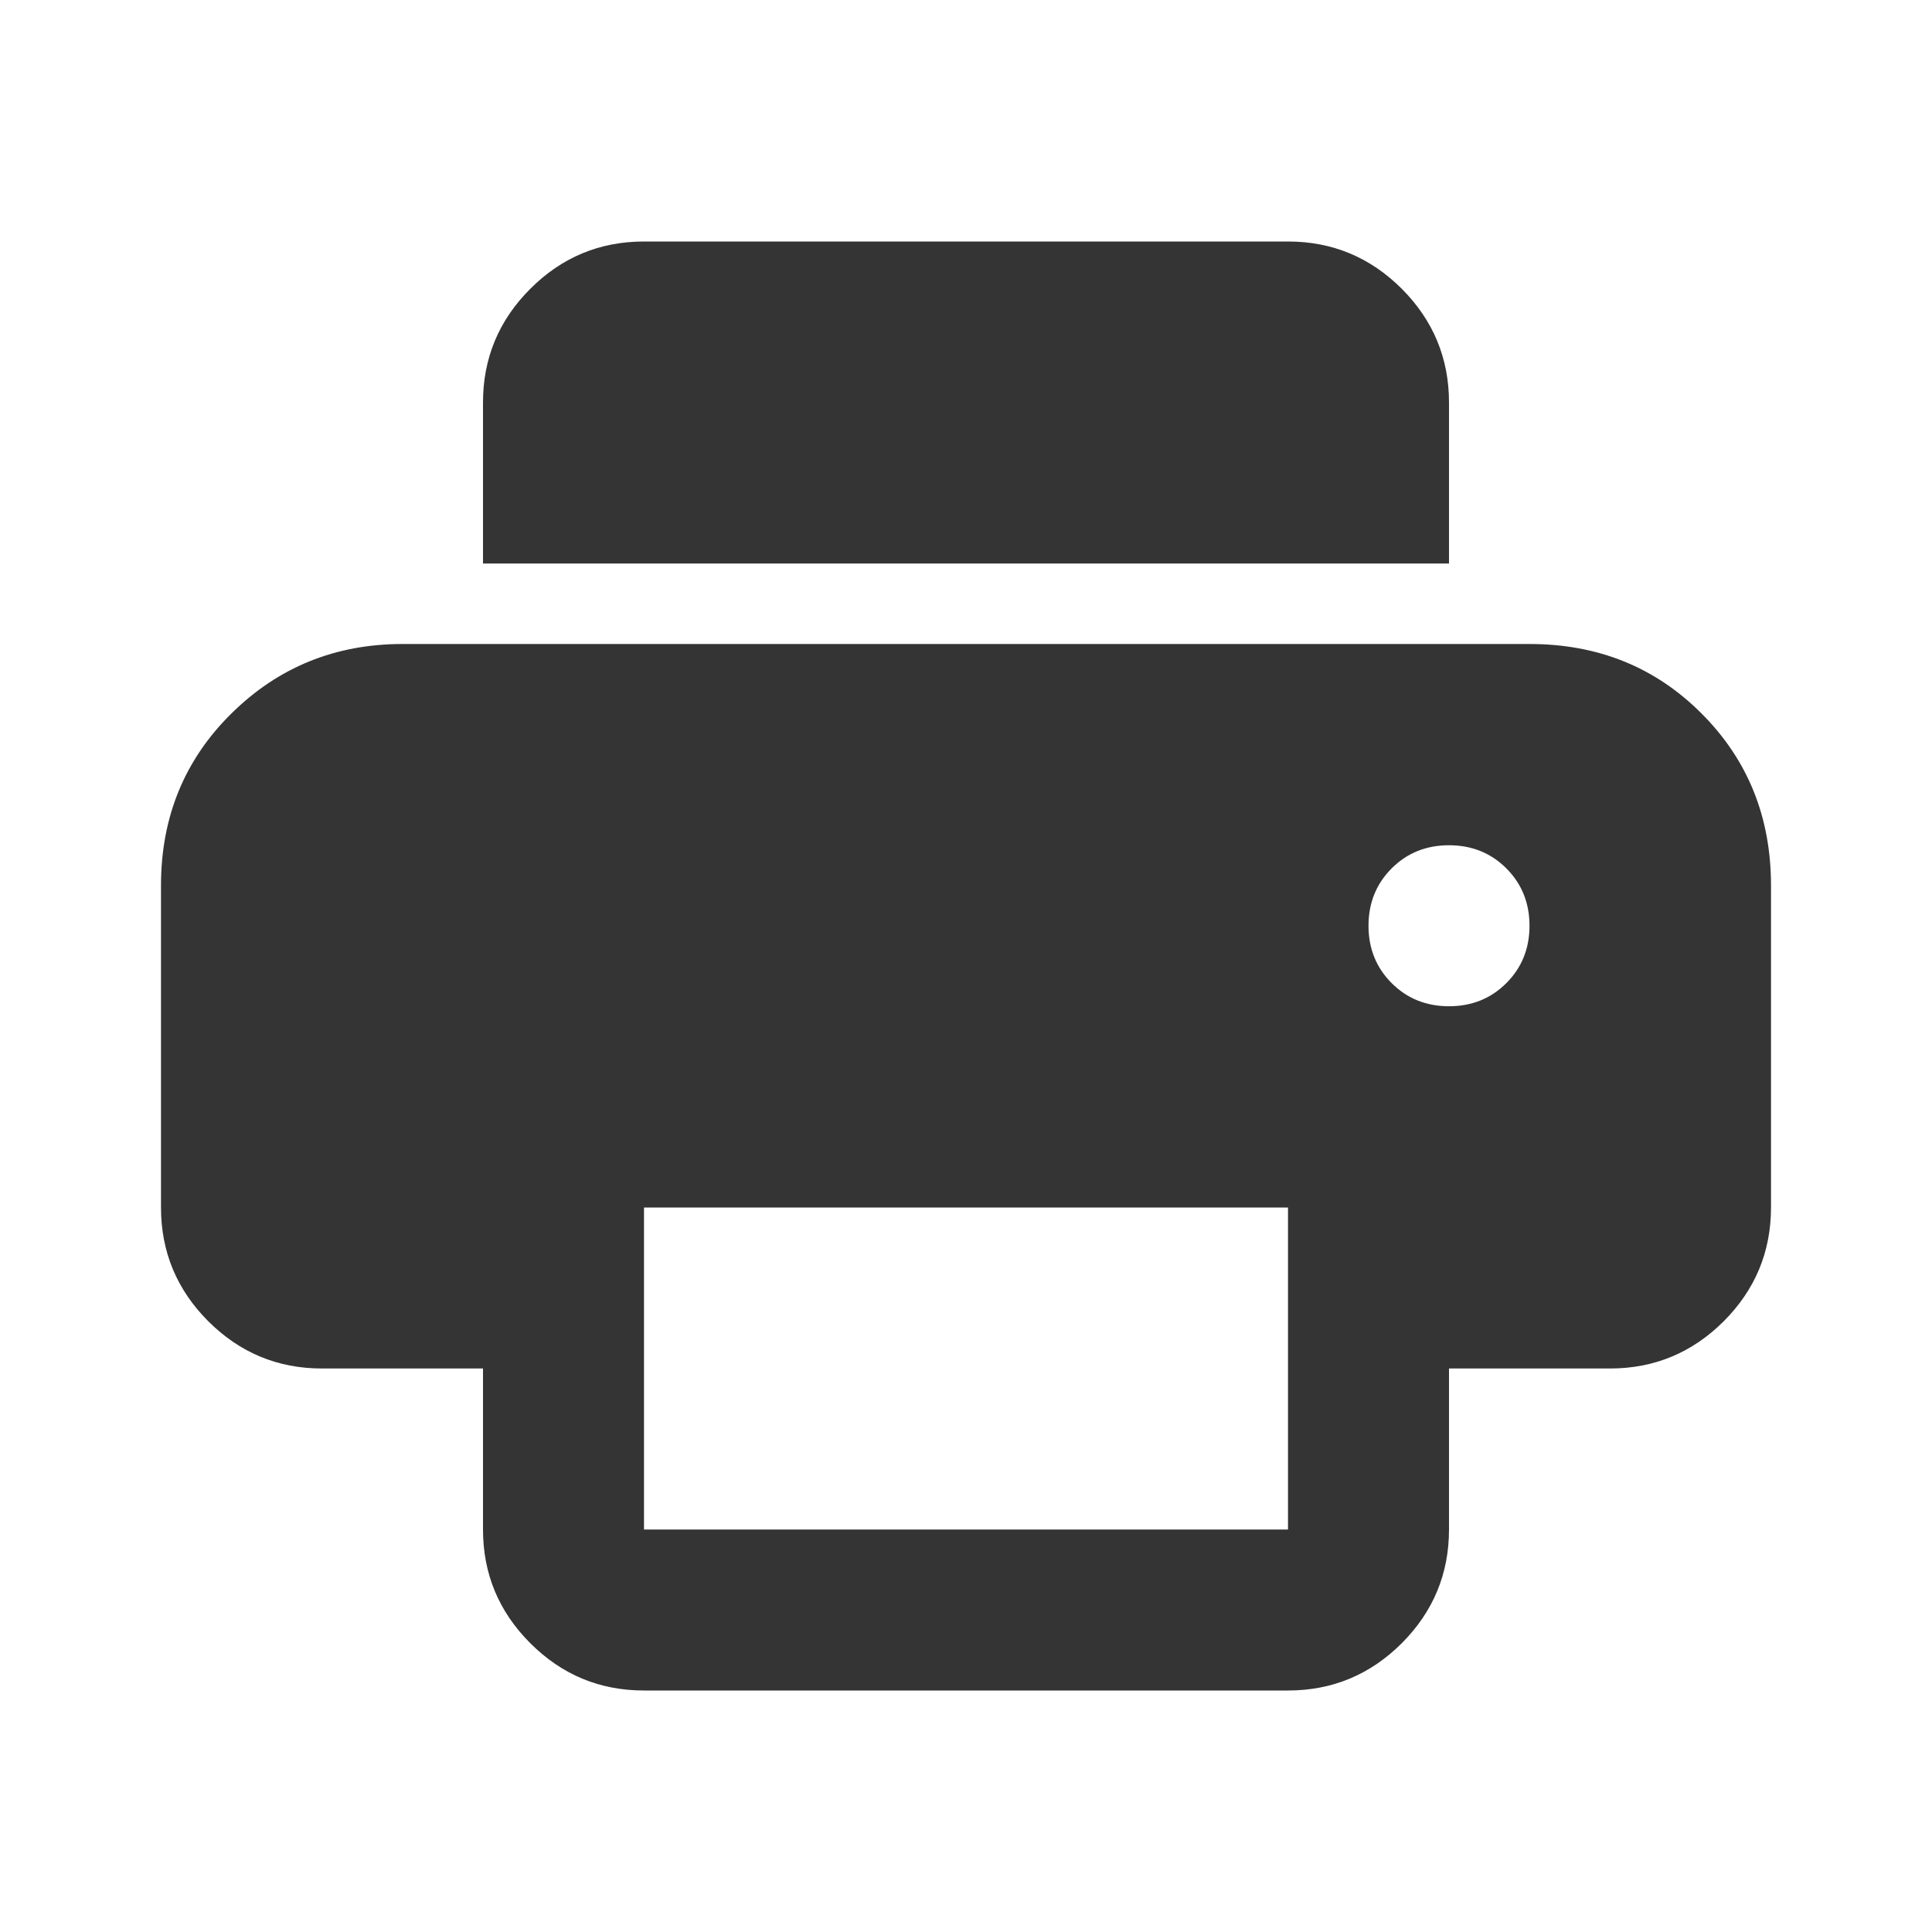
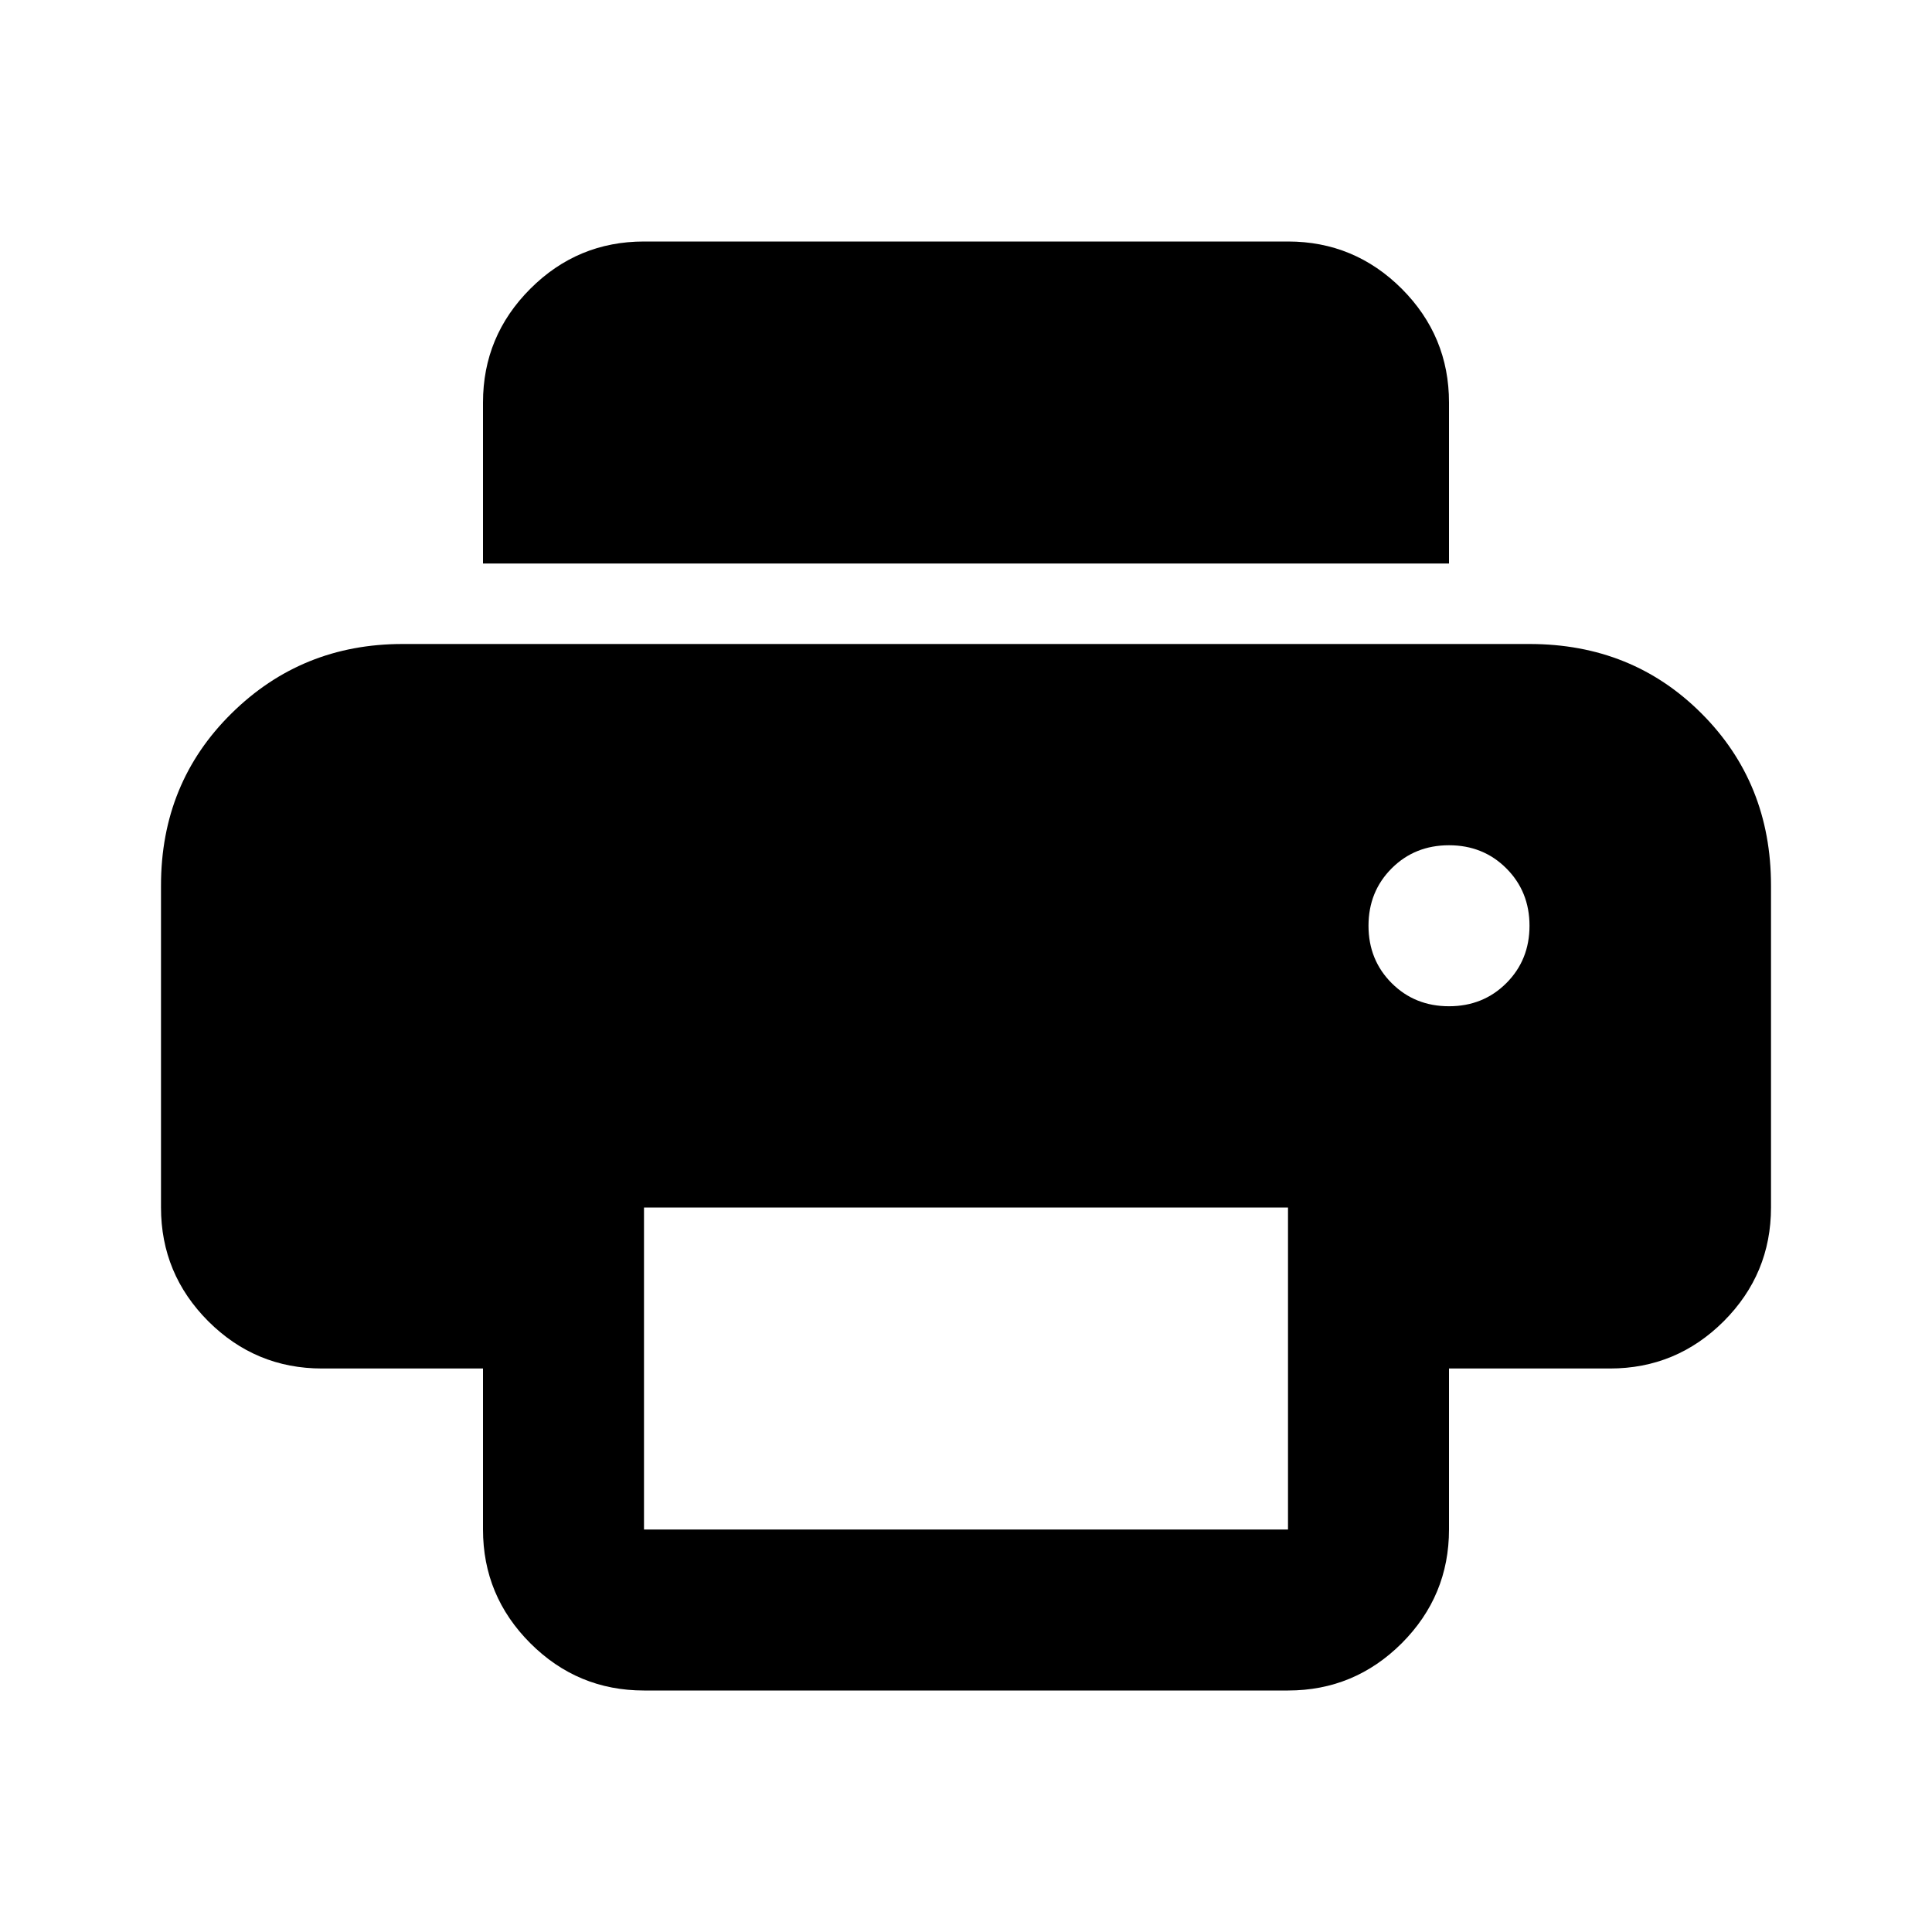
- <svg xmlns="http://www.w3.org/2000/svg" width="24" height="24" viewBox="0 0 24 24" fill="none">
+ <svg xmlns="http://www.w3.org/2000/svg" width="24" height="24" viewBox="0 0 24 24" fill="currentColor">
  <g id="name=print, size=24*24">
    <mask id="mask0_118_847" style="mask-type:alpha" maskUnits="userSpaceOnUse" x="0" y="0" width="24" height="24">
-       <rect id="Bounding box" width="24" height="24" fill="#D9D9D9" />
+       <rect id="Bounding box" width="24" height="24" fill="currentColor" />
    </mask>
    <g mask="url(#mask0_118_847)">
-       <path id="print" d="M8 21C7.45 21 6.979 20.804 6.588 20.413C6.196 20.021 6 19.55 6 19V17H4C3.45 17 2.979 16.804 2.587 16.413C2.196 16.021 2 15.55 2 15V11C2 10.15 2.292 9.438 2.875 8.863C3.458 8.287 4.167 8 5 8H19C19.85 8 20.562 8.287 21.137 8.863C21.712 9.438 22 10.15 22 11V15C22 15.55 21.804 16.021 21.413 16.413C21.021 16.804 20.55 17 20 17H18V19C18 19.55 17.804 20.021 17.413 20.413C17.021 20.804 16.55 21 16 21H8ZM18 7H6V5C6 4.45 6.196 3.979 6.588 3.587C6.979 3.196 7.45 3 8 3H16C16.55 3 17.021 3.196 17.413 3.587C17.804 3.979 18 4.45 18 5V7ZM18 12.5C18.283 12.5 18.521 12.404 18.712 12.213C18.904 12.021 19 11.783 19 11.5C19 11.217 18.904 10.979 18.712 10.787C18.521 10.596 18.283 10.5 18 10.5C17.717 10.5 17.479 10.596 17.288 10.787C17.096 10.979 17 11.217 17 11.5C17 11.783 17.096 12.021 17.288 12.213C17.479 12.404 17.717 12.5 18 12.5ZM8 19H16V15H8V19Z" fill="#343434" />
+       <path id="print" d="M8 21C7.45 21 6.979 20.804 6.588 20.413C6.196 20.021 6 19.55 6 19V17H4C3.45 17 2.979 16.804 2.587 16.413C2.196 16.021 2 15.55 2 15V11C2 10.15 2.292 9.438 2.875 8.863C3.458 8.287 4.167 8 5 8H19C19.85 8 20.562 8.287 21.137 8.863C21.712 9.438 22 10.15 22 11V15C22 15.55 21.804 16.021 21.413 16.413C21.021 16.804 20.55 17 20 17H18V19C18 19.55 17.804 20.021 17.413 20.413C17.021 20.804 16.55 21 16 21H8ZM18 7H6V5C6 4.45 6.196 3.979 6.588 3.587C6.979 3.196 7.45 3 8 3H16C16.55 3 17.021 3.196 17.413 3.587C17.804 3.979 18 4.45 18 5V7ZM18 12.5C18.283 12.5 18.521 12.404 18.712 12.213C18.904 12.021 19 11.783 19 11.5C19 11.217 18.904 10.979 18.712 10.787C18.521 10.596 18.283 10.5 18 10.5C17.717 10.5 17.479 10.596 17.288 10.787C17.096 10.979 17 11.217 17 11.5C17 11.783 17.096 12.021 17.288 12.213C17.479 12.404 17.717 12.5 18 12.5ZM8 19H16V15H8V19Z" fill="currentColor" />
    </g>
  </g>
</svg>
